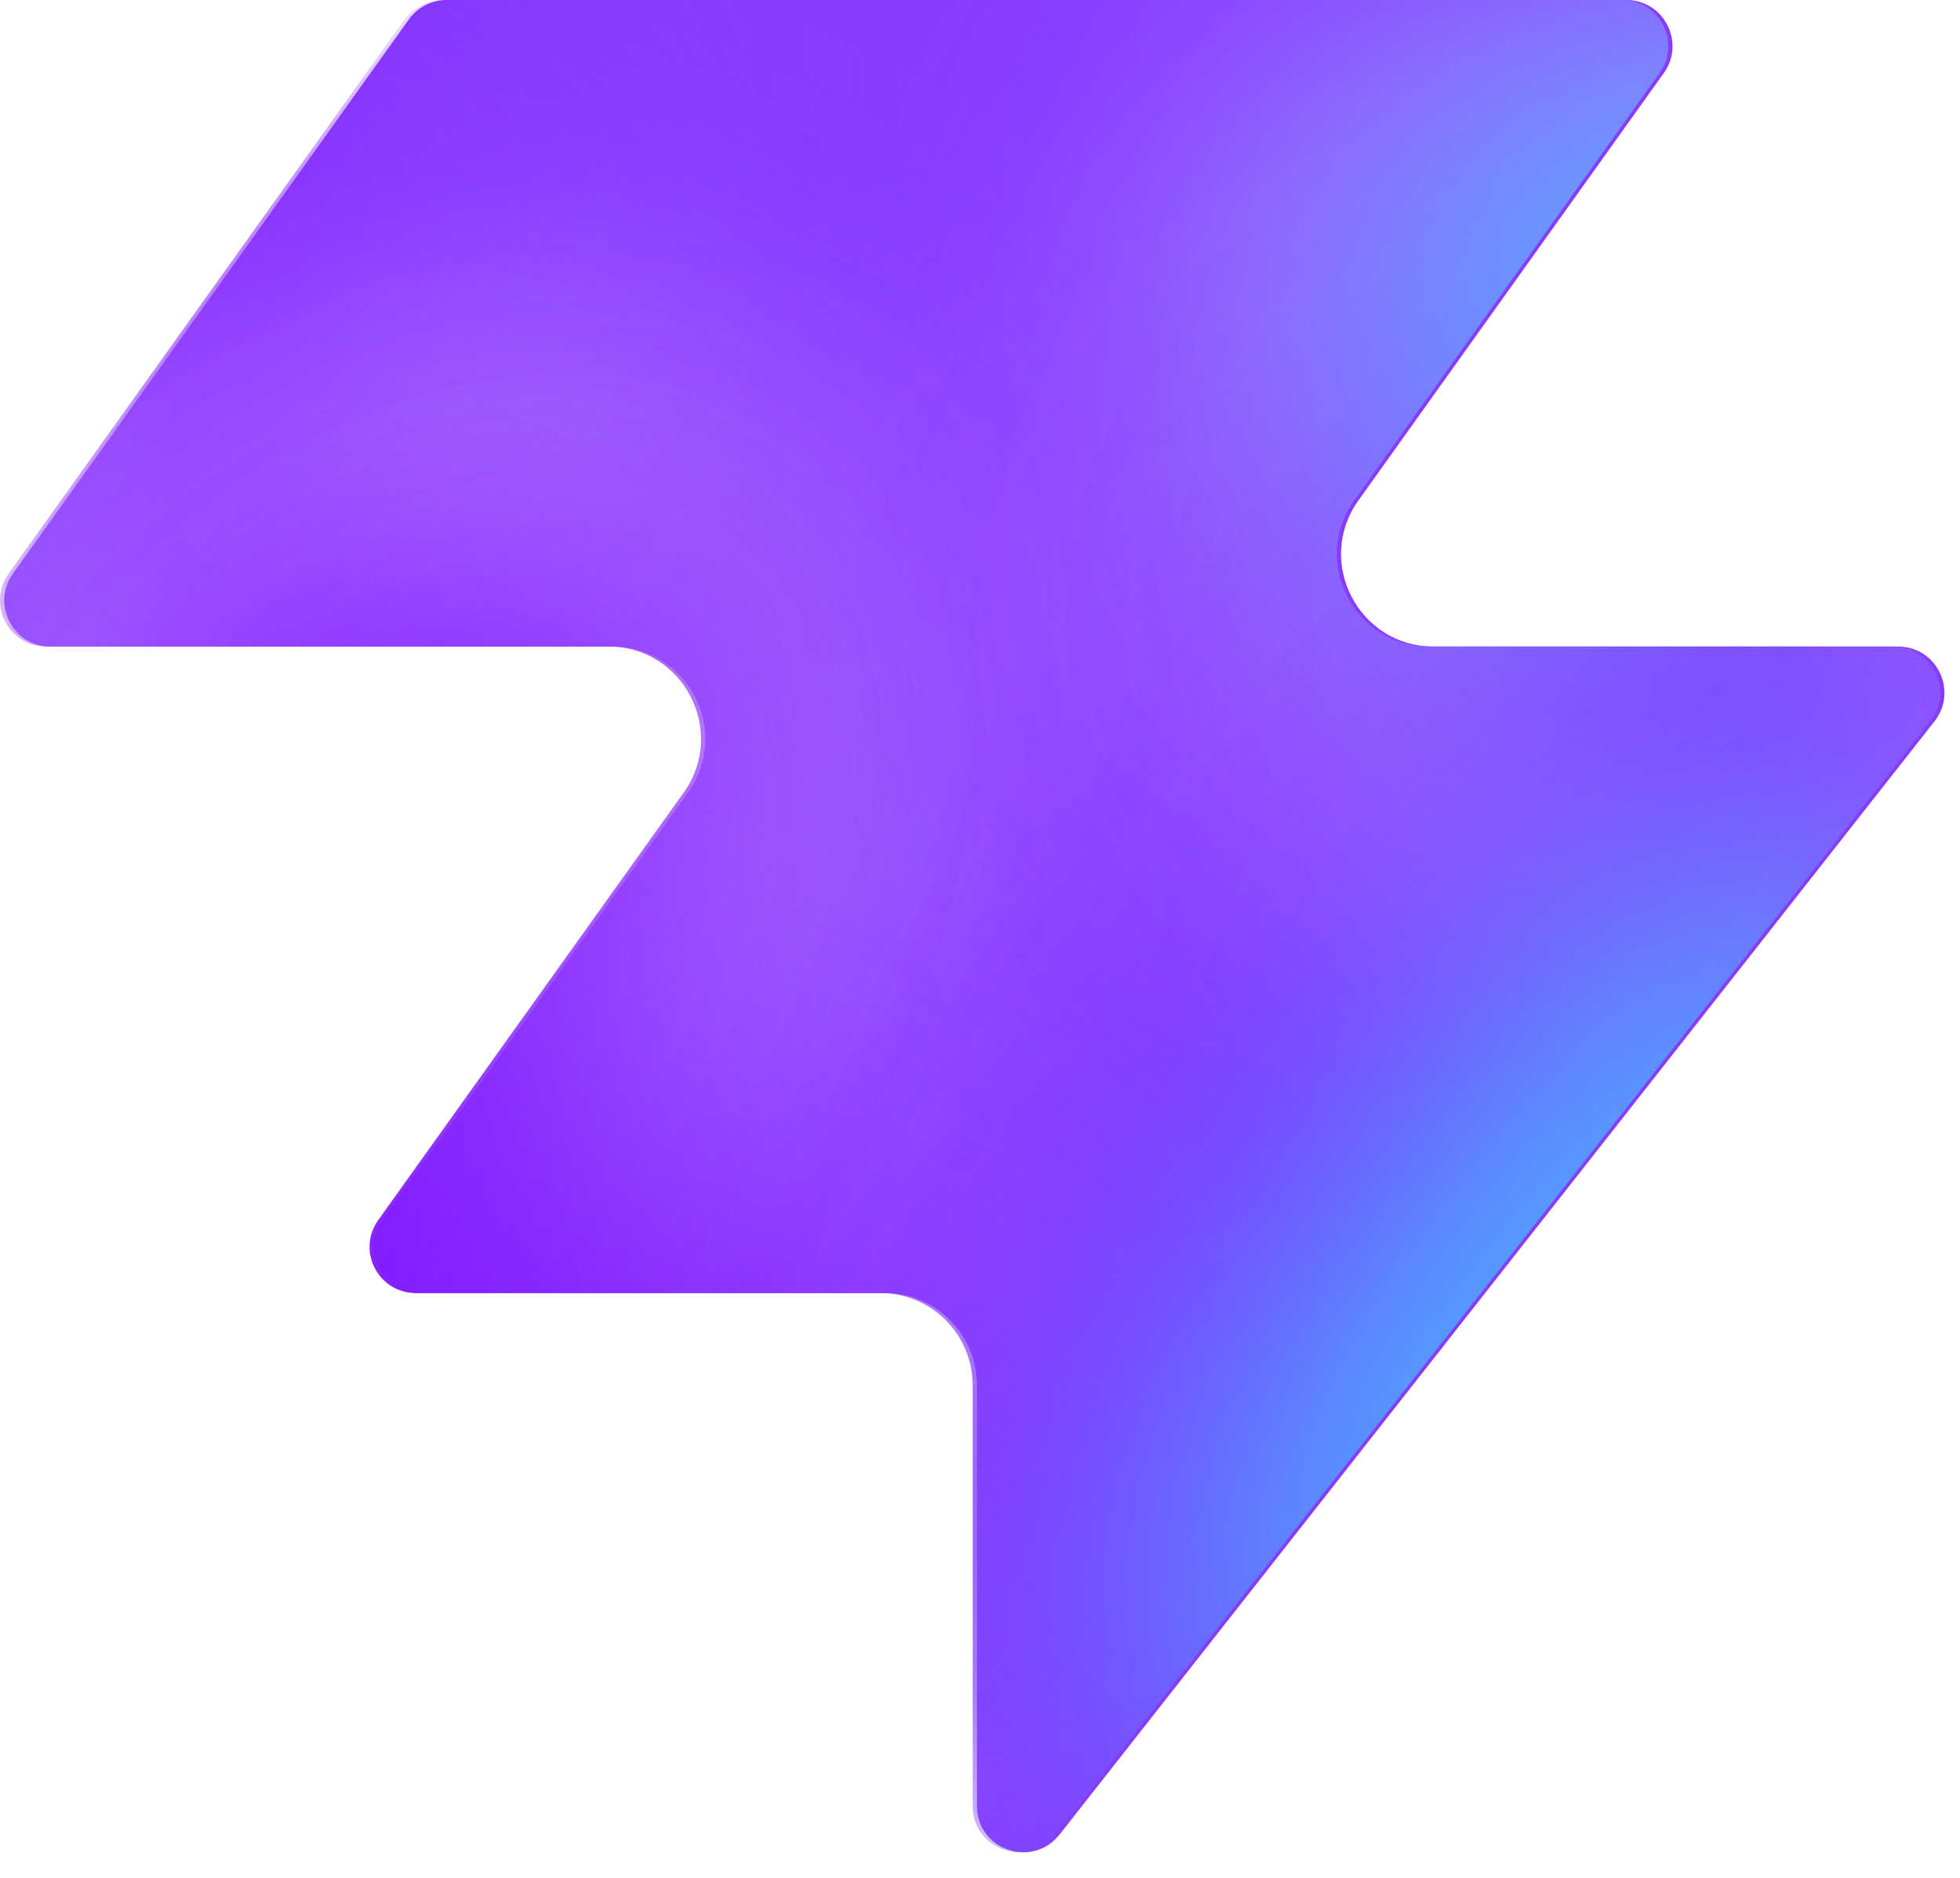
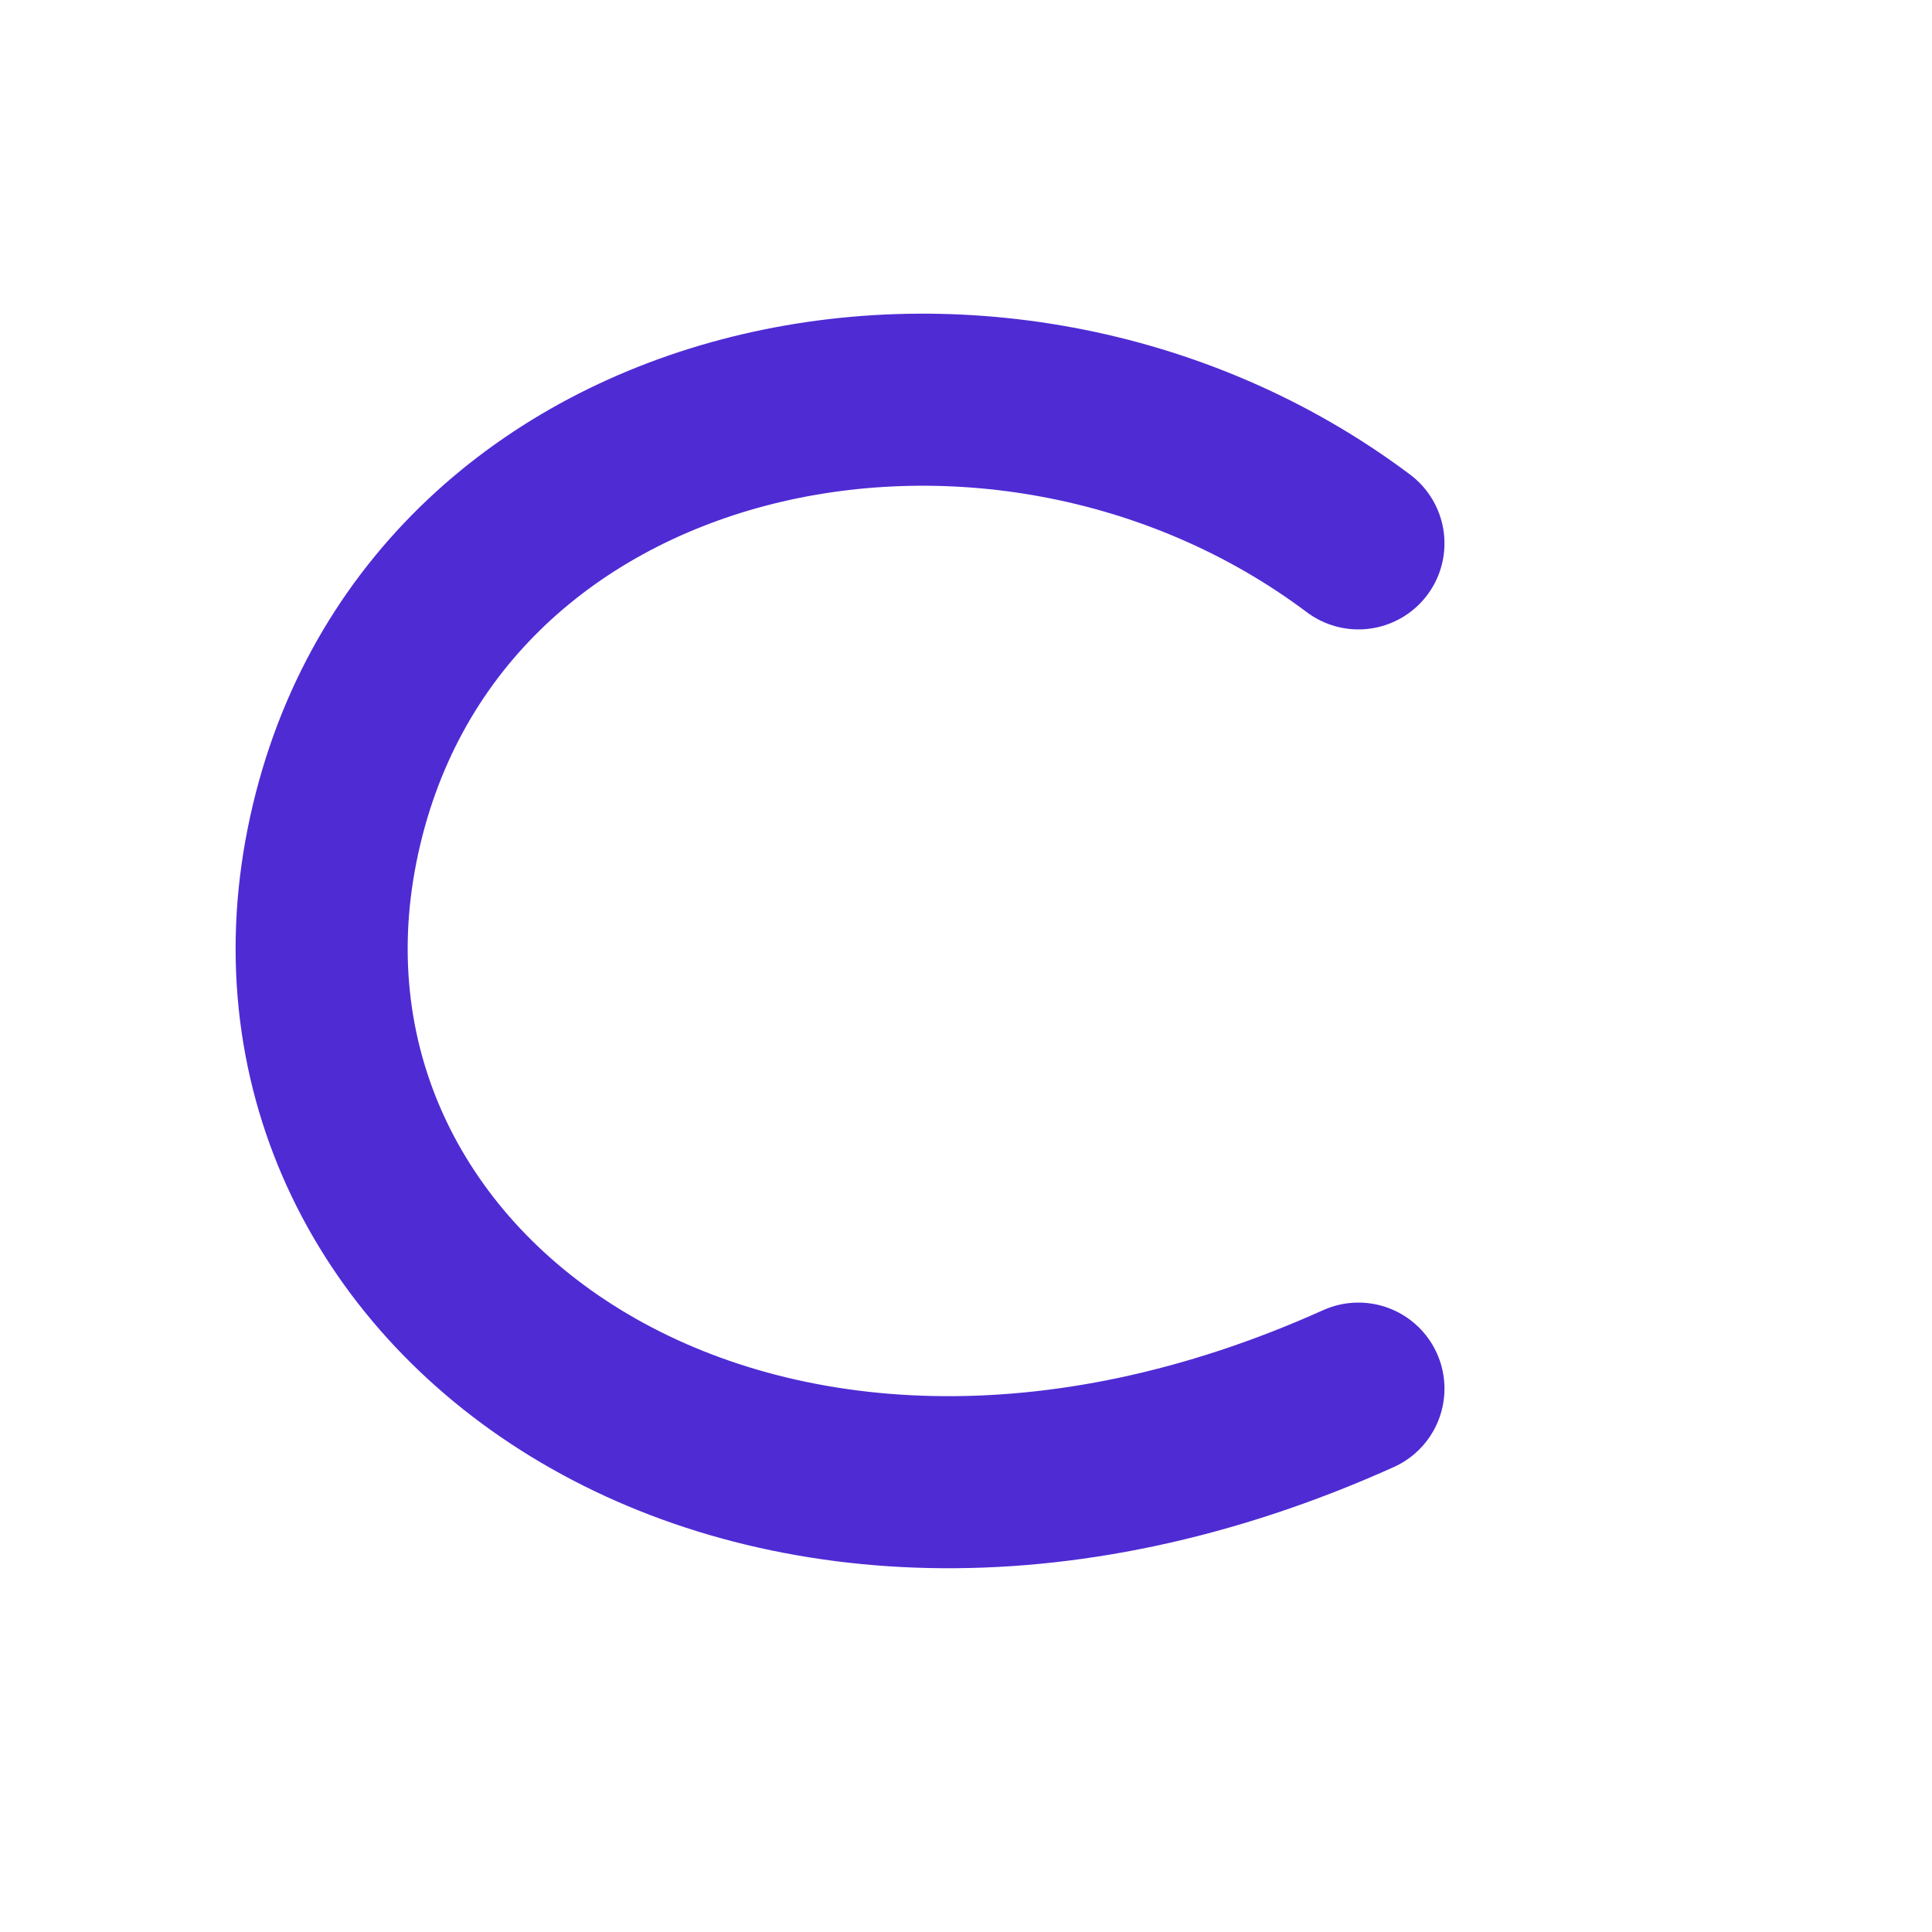
- <svg xmlns="http://www.w3.org/2000/svg" width="48" height="46" fill="none" viewBox="0 0 48 46">
-   <path fill="#863bff" d="M25.946 44.938c-.664.845-2.021.375-2.021-.698V33.937a2.26 2.26 0 0 0-2.262-2.262H10.287c-.92 0-1.456-1.04-.92-1.788l7.48-10.471c1.07-1.497 0-3.578-1.842-3.578H1.237c-.92 0-1.456-1.04-.92-1.788L10.013.474c.214-.297.556-.474.92-.474h28.894c.92 0 1.456 1.04.92 1.788l-7.48 10.471c-1.07 1.498 0 3.579 1.842 3.579h11.377c.943 0 1.473 1.088.89 1.83L25.947 44.94z" style="fill:#863bff;fill:color(display-p3 .525 .23 1);fill-opacity:1" />
-   <mask id="a" width="48" height="46" x="0" y="0" maskUnits="userSpaceOnUse" style="mask-type:alpha">
-     <path fill="#000" d="M25.842 44.938c-.664.844-2.021.375-2.021-.698V33.937a2.26 2.26 0 0 0-2.262-2.262H10.183c-.92 0-1.456-1.04-.92-1.788l7.48-10.471c1.07-1.498 0-3.579-1.842-3.579H1.133c-.92 0-1.456-1.04-.92-1.787L9.91.473c.214-.297.556-.474.92-.474h28.894c.92 0 1.456 1.04.92 1.788l-7.48 10.471c-1.07 1.498 0 3.578 1.842 3.578h11.377c.943 0 1.473 1.088.89 1.832L25.843 44.94z" style="fill:#000;fill-opacity:1" />
-   </mask>
-   <g mask="url(#a)">
-     <g filter="url(#b)">
-       <ellipse cx="5.508" cy="14.704" fill="#ede6ff" rx="5.508" ry="14.704" style="fill:#ede6ff;fill:color(display-p3 .927 .903 1);fill-opacity:1" transform="matrix(.00324 1 1 -.00324 -4.47 31.516)" />
-     </g>
-     <g filter="url(#c)">
-       <ellipse cx="10.399" cy="29.851" fill="#ede6ff" rx="10.399" ry="29.851" style="fill:#ede6ff;fill:color(display-p3 .927 .903 1);fill-opacity:1" transform="matrix(.00324 1 1 -.00324 -39.328 7.883)" />
-     </g>
-     <g filter="url(#d)">
-       <ellipse cx="5.508" cy="30.487" fill="#7e14ff" rx="5.508" ry="30.487" style="fill:#7e14ff;fill:color(display-p3 .492 .077 1);fill-opacity:1" transform="rotate(89.814 -25.913 -14.639)scale(1 -1)" />
-     </g>
-     <g filter="url(#e)">
-       <ellipse cx="5.508" cy="30.599" fill="#7e14ff" rx="5.508" ry="30.599" style="fill:#7e14ff;fill:color(display-p3 .492 .077 1);fill-opacity:1" transform="rotate(89.814 -32.644 -3.334)scale(1 -1)" />
-     </g>
-     <g filter="url(#f)">
-       <ellipse cx="5.508" cy="30.599" fill="#7e14ff" rx="5.508" ry="30.599" style="fill:#7e14ff;fill:color(display-p3 .492 .077 1);fill-opacity:1" transform="matrix(.00324 1 1 -.00324 -34.34 30.47)" />
-     </g>
-     <g filter="url(#g)">
-       <ellipse cx="14.072" cy="22.078" fill="#ede6ff" rx="14.072" ry="22.078" style="fill:#ede6ff;fill:color(display-p3 .927 .903 1);fill-opacity:1" transform="rotate(93.35 24.506 48.493)scale(-1 1)" />
-     </g>
-     <g filter="url(#h)">
-       <ellipse cx="3.47" cy="21.501" fill="#7e14ff" rx="3.47" ry="21.501" style="fill:#7e14ff;fill:color(display-p3 .492 .077 1);fill-opacity:1" transform="rotate(89.009 28.708 47.59)scale(-1 1)" />
-     </g>
-     <g filter="url(#i)">
-       <ellipse cx="3.47" cy="21.501" fill="#7e14ff" rx="3.47" ry="21.501" style="fill:#7e14ff;fill:color(display-p3 .492 .077 1);fill-opacity:1" transform="rotate(89.009 28.708 47.59)scale(-1 1)" />
-     </g>
-     <g filter="url(#j)">
-       <ellipse cx=".387" cy="8.972" fill="#7e14ff" rx="4.407" ry="29.108" style="fill:#7e14ff;fill:color(display-p3 .492 .077 1);fill-opacity:1" transform="rotate(39.51 .387 8.972)" />
-     </g>
-     <g filter="url(#k)">
-       <ellipse cx="47.523" cy="-6.092" fill="#7e14ff" rx="4.407" ry="29.108" style="fill:#7e14ff;fill:color(display-p3 .492 .077 1);fill-opacity:1" transform="rotate(37.892 47.523 -6.092)" />
-     </g>
-     <g filter="url(#l)">
-       <ellipse cx="41.412" cy="6.333" fill="#47bfff" rx="5.971" ry="9.665" style="fill:#47bfff;fill:color(display-p3 .28 .748 1);fill-opacity:1" transform="rotate(37.892 41.412 6.333)" />
-     </g>
-     <g filter="url(#m)">
-       <ellipse cx="-1.879" cy="38.332" fill="#7e14ff" rx="4.407" ry="29.108" style="fill:#7e14ff;fill:color(display-p3 .492 .077 1);fill-opacity:1" transform="rotate(37.892 -1.88 38.332)" />
-     </g>
-     <g filter="url(#n)">
-       <ellipse cx="-1.879" cy="38.332" fill="#7e14ff" rx="4.407" ry="29.108" style="fill:#7e14ff;fill:color(display-p3 .492 .077 1);fill-opacity:1" transform="rotate(37.892 -1.88 38.332)" />
-     </g>
-     <g filter="url(#o)">
-       <ellipse cx="35.651" cy="29.907" fill="#7e14ff" rx="4.407" ry="29.108" style="fill:#7e14ff;fill:color(display-p3 .492 .077 1);fill-opacity:1" transform="rotate(37.892 35.651 29.907)" />
-     </g>
-     <g filter="url(#p)">
-       <ellipse cx="38.418" cy="32.4" fill="#47bfff" rx="5.971" ry="15.297" style="fill:#47bfff;fill:color(display-p3 .28 .748 1);fill-opacity:1" transform="rotate(37.892 38.418 32.4)" />
-     </g>
-   </g>
-   <defs>
-     <filter id="b" width="60.045" height="41.654" x="-19.77" y="16.149" color-interpolation-filters="sRGB" filterUnits="userSpaceOnUse">
-       <feFlood flood-opacity="0" result="BackgroundImageFix" />
-       <feBlend in="SourceGraphic" in2="BackgroundImageFix" result="shape" />
-       <feGaussianBlur result="effect1_foregroundBlur_2002_17158" stdDeviation="7.659" />
-     </filter>
-     <filter id="c" width="90.34" height="51.437" x="-54.613" y="-7.533" color-interpolation-filters="sRGB" filterUnits="userSpaceOnUse">
-       <feFlood flood-opacity="0" result="BackgroundImageFix" />
-       <feBlend in="SourceGraphic" in2="BackgroundImageFix" result="shape" />
-       <feGaussianBlur result="effect1_foregroundBlur_2002_17158" stdDeviation="7.659" />
-     </filter>
-     <filter id="d" width="79.355" height="29.4" x="-49.64" y="2.03" color-interpolation-filters="sRGB" filterUnits="userSpaceOnUse">
-       <feFlood flood-opacity="0" result="BackgroundImageFix" />
-       <feBlend in="SourceGraphic" in2="BackgroundImageFix" result="shape" />
-       <feGaussianBlur result="effect1_foregroundBlur_2002_17158" stdDeviation="4.596" />
-     </filter>
-     <filter id="e" width="79.579" height="29.4" x="-45.045" y="20.029" color-interpolation-filters="sRGB" filterUnits="userSpaceOnUse">
-       <feFlood flood-opacity="0" result="BackgroundImageFix" />
-       <feBlend in="SourceGraphic" in2="BackgroundImageFix" result="shape" />
-       <feGaussianBlur result="effect1_foregroundBlur_2002_17158" stdDeviation="4.596" />
-     </filter>
-     <filter id="f" width="79.579" height="29.4" x="-43.513" y="21.178" color-interpolation-filters="sRGB" filterUnits="userSpaceOnUse">
-       <feFlood flood-opacity="0" result="BackgroundImageFix" />
-       <feBlend in="SourceGraphic" in2="BackgroundImageFix" result="shape" />
-       <feGaussianBlur result="effect1_foregroundBlur_2002_17158" stdDeviation="4.596" />
-     </filter>
-     <filter id="g" width="74.749" height="58.852" x="15.756" y="-17.901" color-interpolation-filters="sRGB" filterUnits="userSpaceOnUse">
-       <feFlood flood-opacity="0" result="BackgroundImageFix" />
-       <feBlend in="SourceGraphic" in2="BackgroundImageFix" result="shape" />
-       <feGaussianBlur result="effect1_foregroundBlur_2002_17158" stdDeviation="7.659" />
-     </filter>
-     <filter id="h" width="61.377" height="25.362" x="23.548" y="2.284" color-interpolation-filters="sRGB" filterUnits="userSpaceOnUse">
-       <feFlood flood-opacity="0" result="BackgroundImageFix" />
-       <feBlend in="SourceGraphic" in2="BackgroundImageFix" result="shape" />
-       <feGaussianBlur result="effect1_foregroundBlur_2002_17158" stdDeviation="4.596" />
-     </filter>
-     <filter id="i" width="61.377" height="25.362" x="23.548" y="2.284" color-interpolation-filters="sRGB" filterUnits="userSpaceOnUse">
-       <feFlood flood-opacity="0" result="BackgroundImageFix" />
-       <feBlend in="SourceGraphic" in2="BackgroundImageFix" result="shape" />
-       <feGaussianBlur result="effect1_foregroundBlur_2002_17158" stdDeviation="4.596" />
-     </filter>
-     <filter id="j" width="56.045" height="63.649" x="-27.636" y="-22.853" color-interpolation-filters="sRGB" filterUnits="userSpaceOnUse">
-       <feFlood flood-opacity="0" result="BackgroundImageFix" />
-       <feBlend in="SourceGraphic" in2="BackgroundImageFix" result="shape" />
-       <feGaussianBlur result="effect1_foregroundBlur_2002_17158" stdDeviation="4.596" />
-     </filter>
-     <filter id="k" width="54.814" height="64.646" x="20.116" y="-38.415" color-interpolation-filters="sRGB" filterUnits="userSpaceOnUse">
-       <feFlood flood-opacity="0" result="BackgroundImageFix" />
-       <feBlend in="SourceGraphic" in2="BackgroundImageFix" result="shape" />
-       <feGaussianBlur result="effect1_foregroundBlur_2002_17158" stdDeviation="4.596" />
-     </filter>
-     <filter id="l" width="33.541" height="35.313" x="24.641" y="-11.323" color-interpolation-filters="sRGB" filterUnits="userSpaceOnUse">
-       <feFlood flood-opacity="0" result="BackgroundImageFix" />
-       <feBlend in="SourceGraphic" in2="BackgroundImageFix" result="shape" />
-       <feGaussianBlur result="effect1_foregroundBlur_2002_17158" stdDeviation="4.596" />
-     </filter>
-     <filter id="m" width="54.814" height="64.646" x="-29.286" y="6.009" color-interpolation-filters="sRGB" filterUnits="userSpaceOnUse">
-       <feFlood flood-opacity="0" result="BackgroundImageFix" />
-       <feBlend in="SourceGraphic" in2="BackgroundImageFix" result="shape" />
-       <feGaussianBlur result="effect1_foregroundBlur_2002_17158" stdDeviation="4.596" />
-     </filter>
-     <filter id="n" width="54.814" height="64.646" x="-29.286" y="6.009" color-interpolation-filters="sRGB" filterUnits="userSpaceOnUse">
-       <feFlood flood-opacity="0" result="BackgroundImageFix" />
-       <feBlend in="SourceGraphic" in2="BackgroundImageFix" result="shape" />
-       <feGaussianBlur result="effect1_foregroundBlur_2002_17158" stdDeviation="4.596" />
-     </filter>
-     <filter id="o" width="54.814" height="64.646" x="8.244" y="-2.416" color-interpolation-filters="sRGB" filterUnits="userSpaceOnUse">
-       <feFlood flood-opacity="0" result="BackgroundImageFix" />
-       <feBlend in="SourceGraphic" in2="BackgroundImageFix" result="shape" />
-       <feGaussianBlur result="effect1_foregroundBlur_2002_17158" stdDeviation="4.596" />
-     </filter>
-     <filter id="p" width="39.409" height="43.623" x="18.713" y="10.588" color-interpolation-filters="sRGB" filterUnits="userSpaceOnUse">
-       <feFlood flood-opacity="0" result="BackgroundImageFix" />
-       <feBlend in="SourceGraphic" in2="BackgroundImageFix" result="shape" />
-       <feGaussianBlur result="effect1_foregroundBlur_2002_17158" stdDeviation="4.596" />
-     </filter>
-   </defs>
+ <svg xmlns="http://www.w3.org/2000/svg" viewBox="0 0 32 32" width="32" height="32" fill="none" aria-hidden="true">
+   <path d="M 22.5 9 C 16.5 4.5 7 6.5 5.5 14 C 4 21.5 12.5 27.5 22.5 23" fill="none" stroke="#4f2bd4" stroke-width="2.85" stroke-linecap="round" stroke-linejoin="round" />
</svg>
